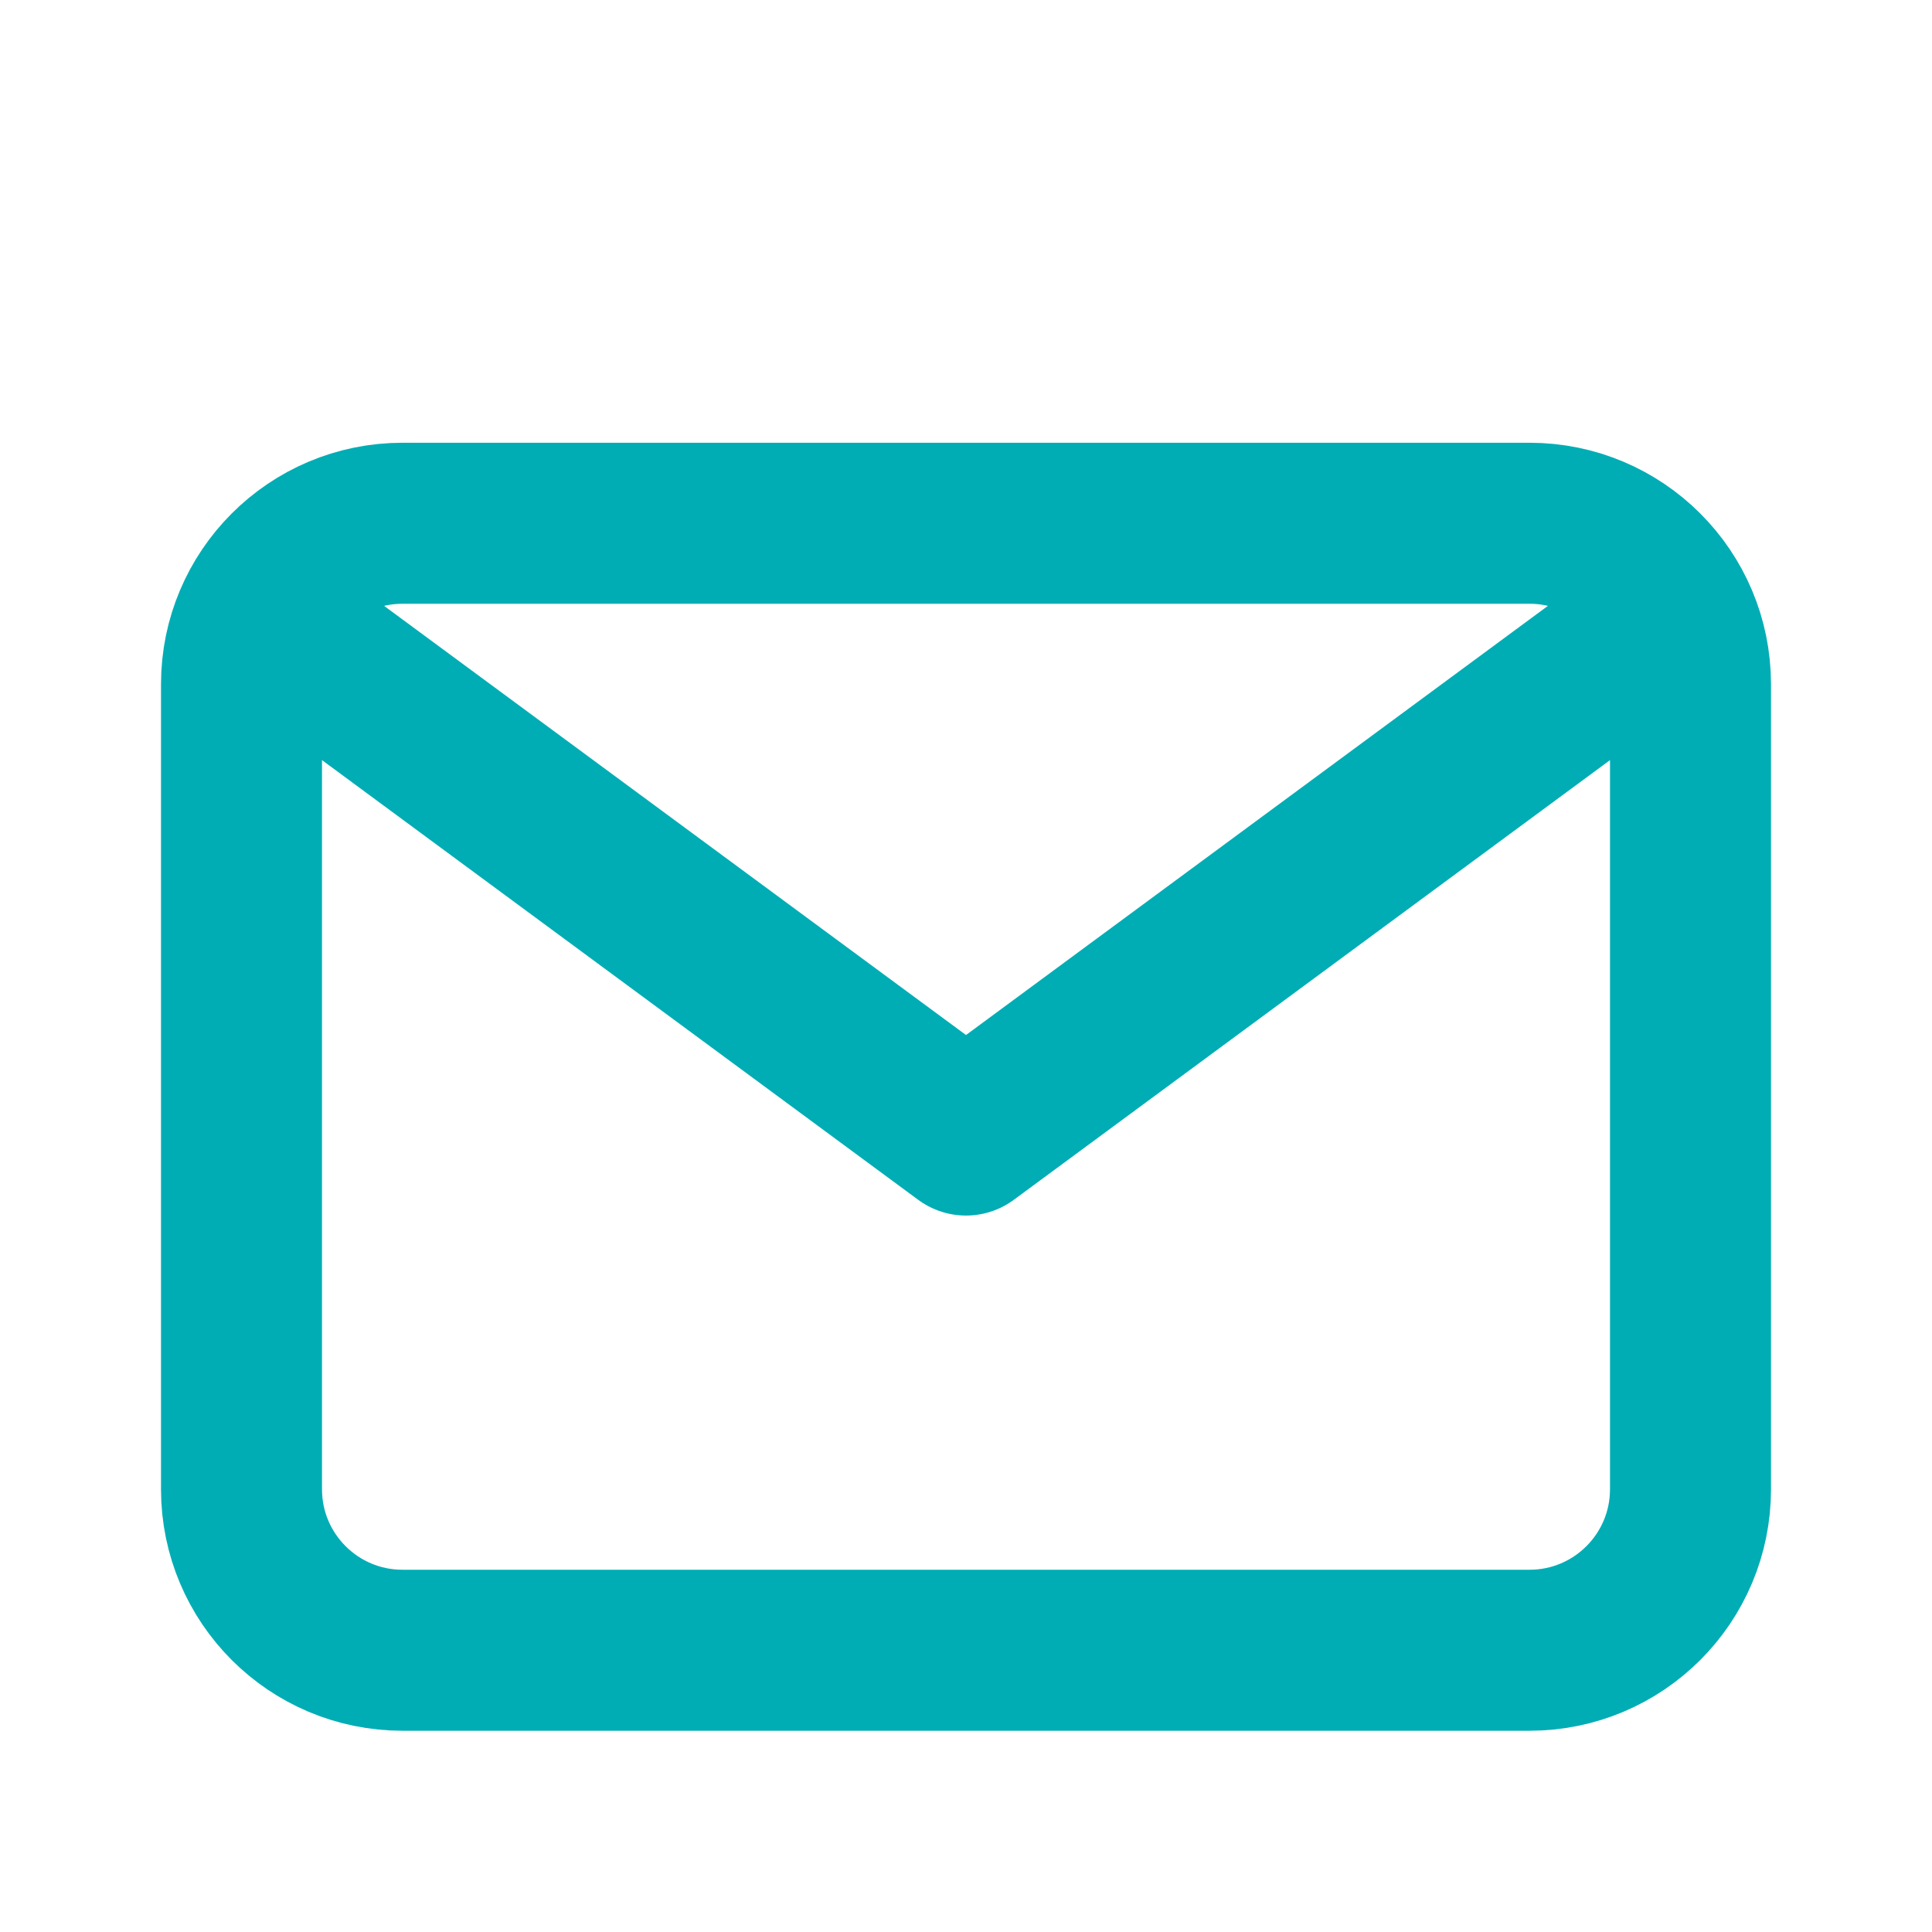
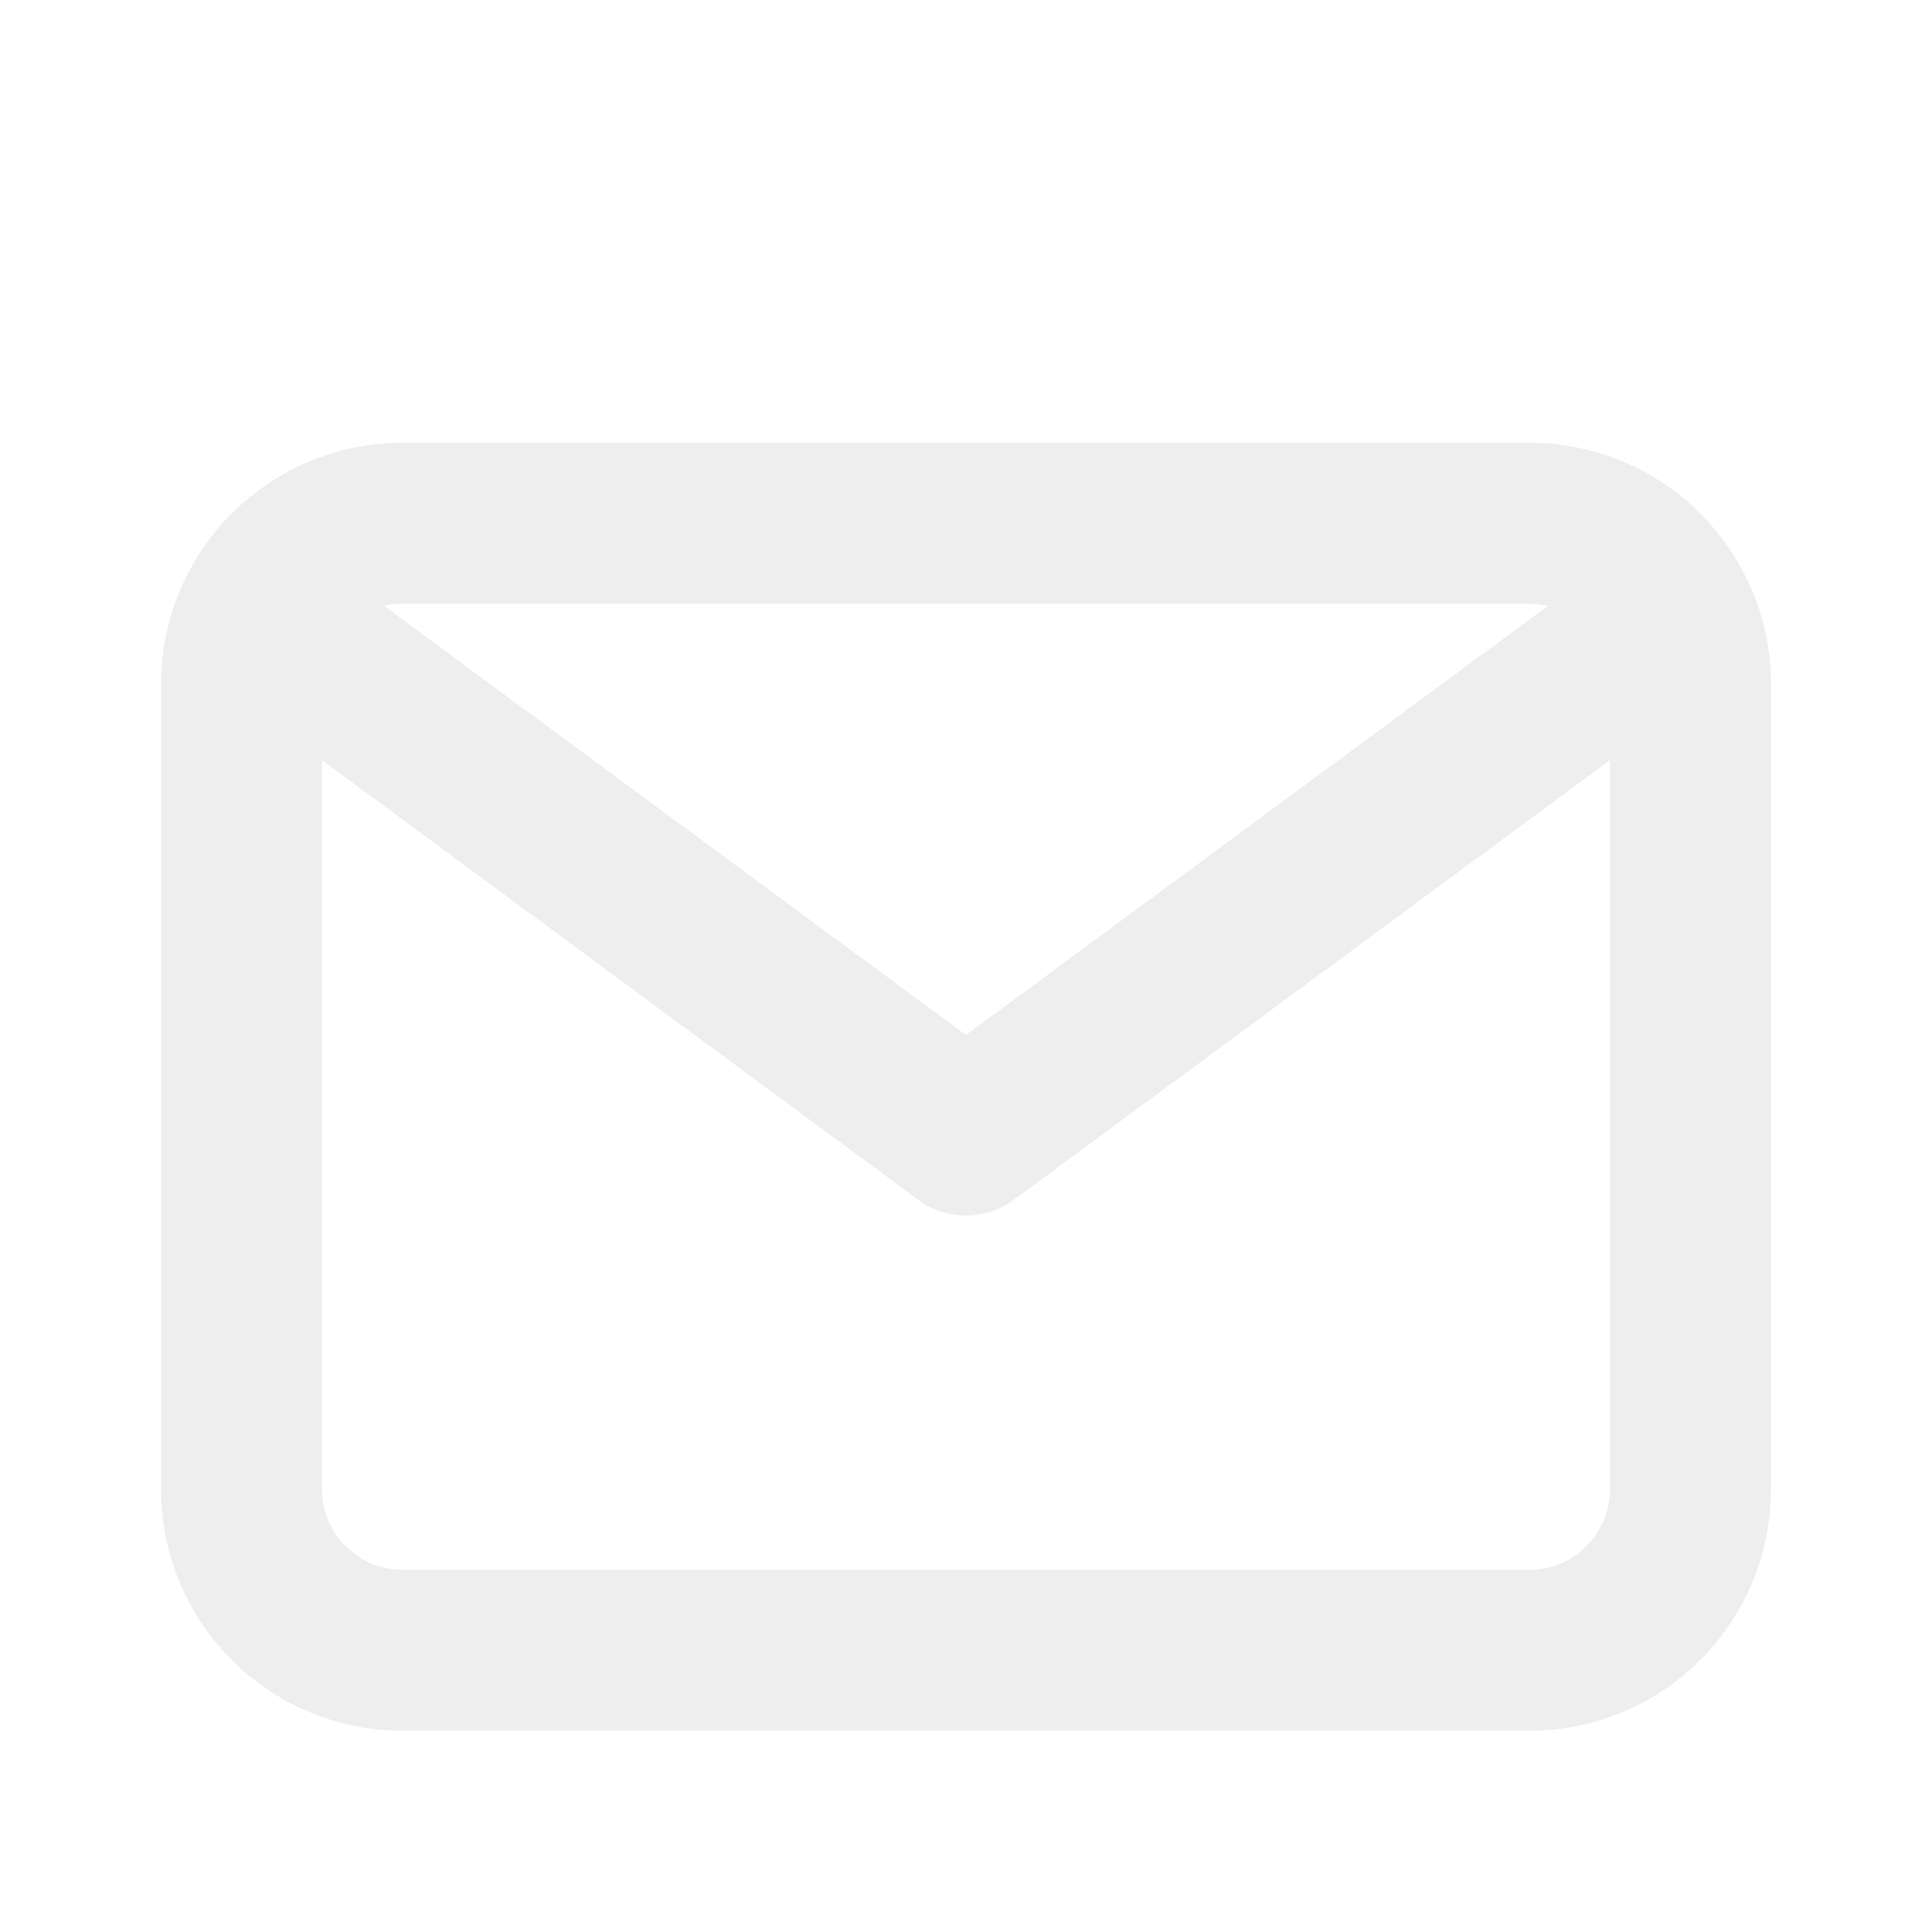
<svg xmlns="http://www.w3.org/2000/svg" width="800px" height="800px" viewBox="0 0 24 24">
  <g id="Complete">
    <g id="mail">
      <g>
-         <polyline fill="none" points="4 8.2 12 14.1 20 8.2" stroke="#00adb5" stroke-linecap="round" stroke-linejoin="round" stroke-width="2" />
-         <rect fill="none" height="14" rx="2" ry="2" stroke="#00adb5" stroke-linecap="round" stroke-linejoin="round" stroke-width="2" width="18" x="3" y="6.5" />
+         <polyline fill="none" points="4 8.2 12 14.1 20 8.2" stroke="#eeeeee" stroke-linecap="round" stroke-linejoin="round" stroke-width="2" />
+         <rect fill="none" height="14" rx="2" ry="2" stroke="#eeeeee" stroke-linecap="round" stroke-linejoin="round" stroke-width="2" width="18" x="3" y="6.5" />
      </g>
    </g>
  </g>
</svg>
